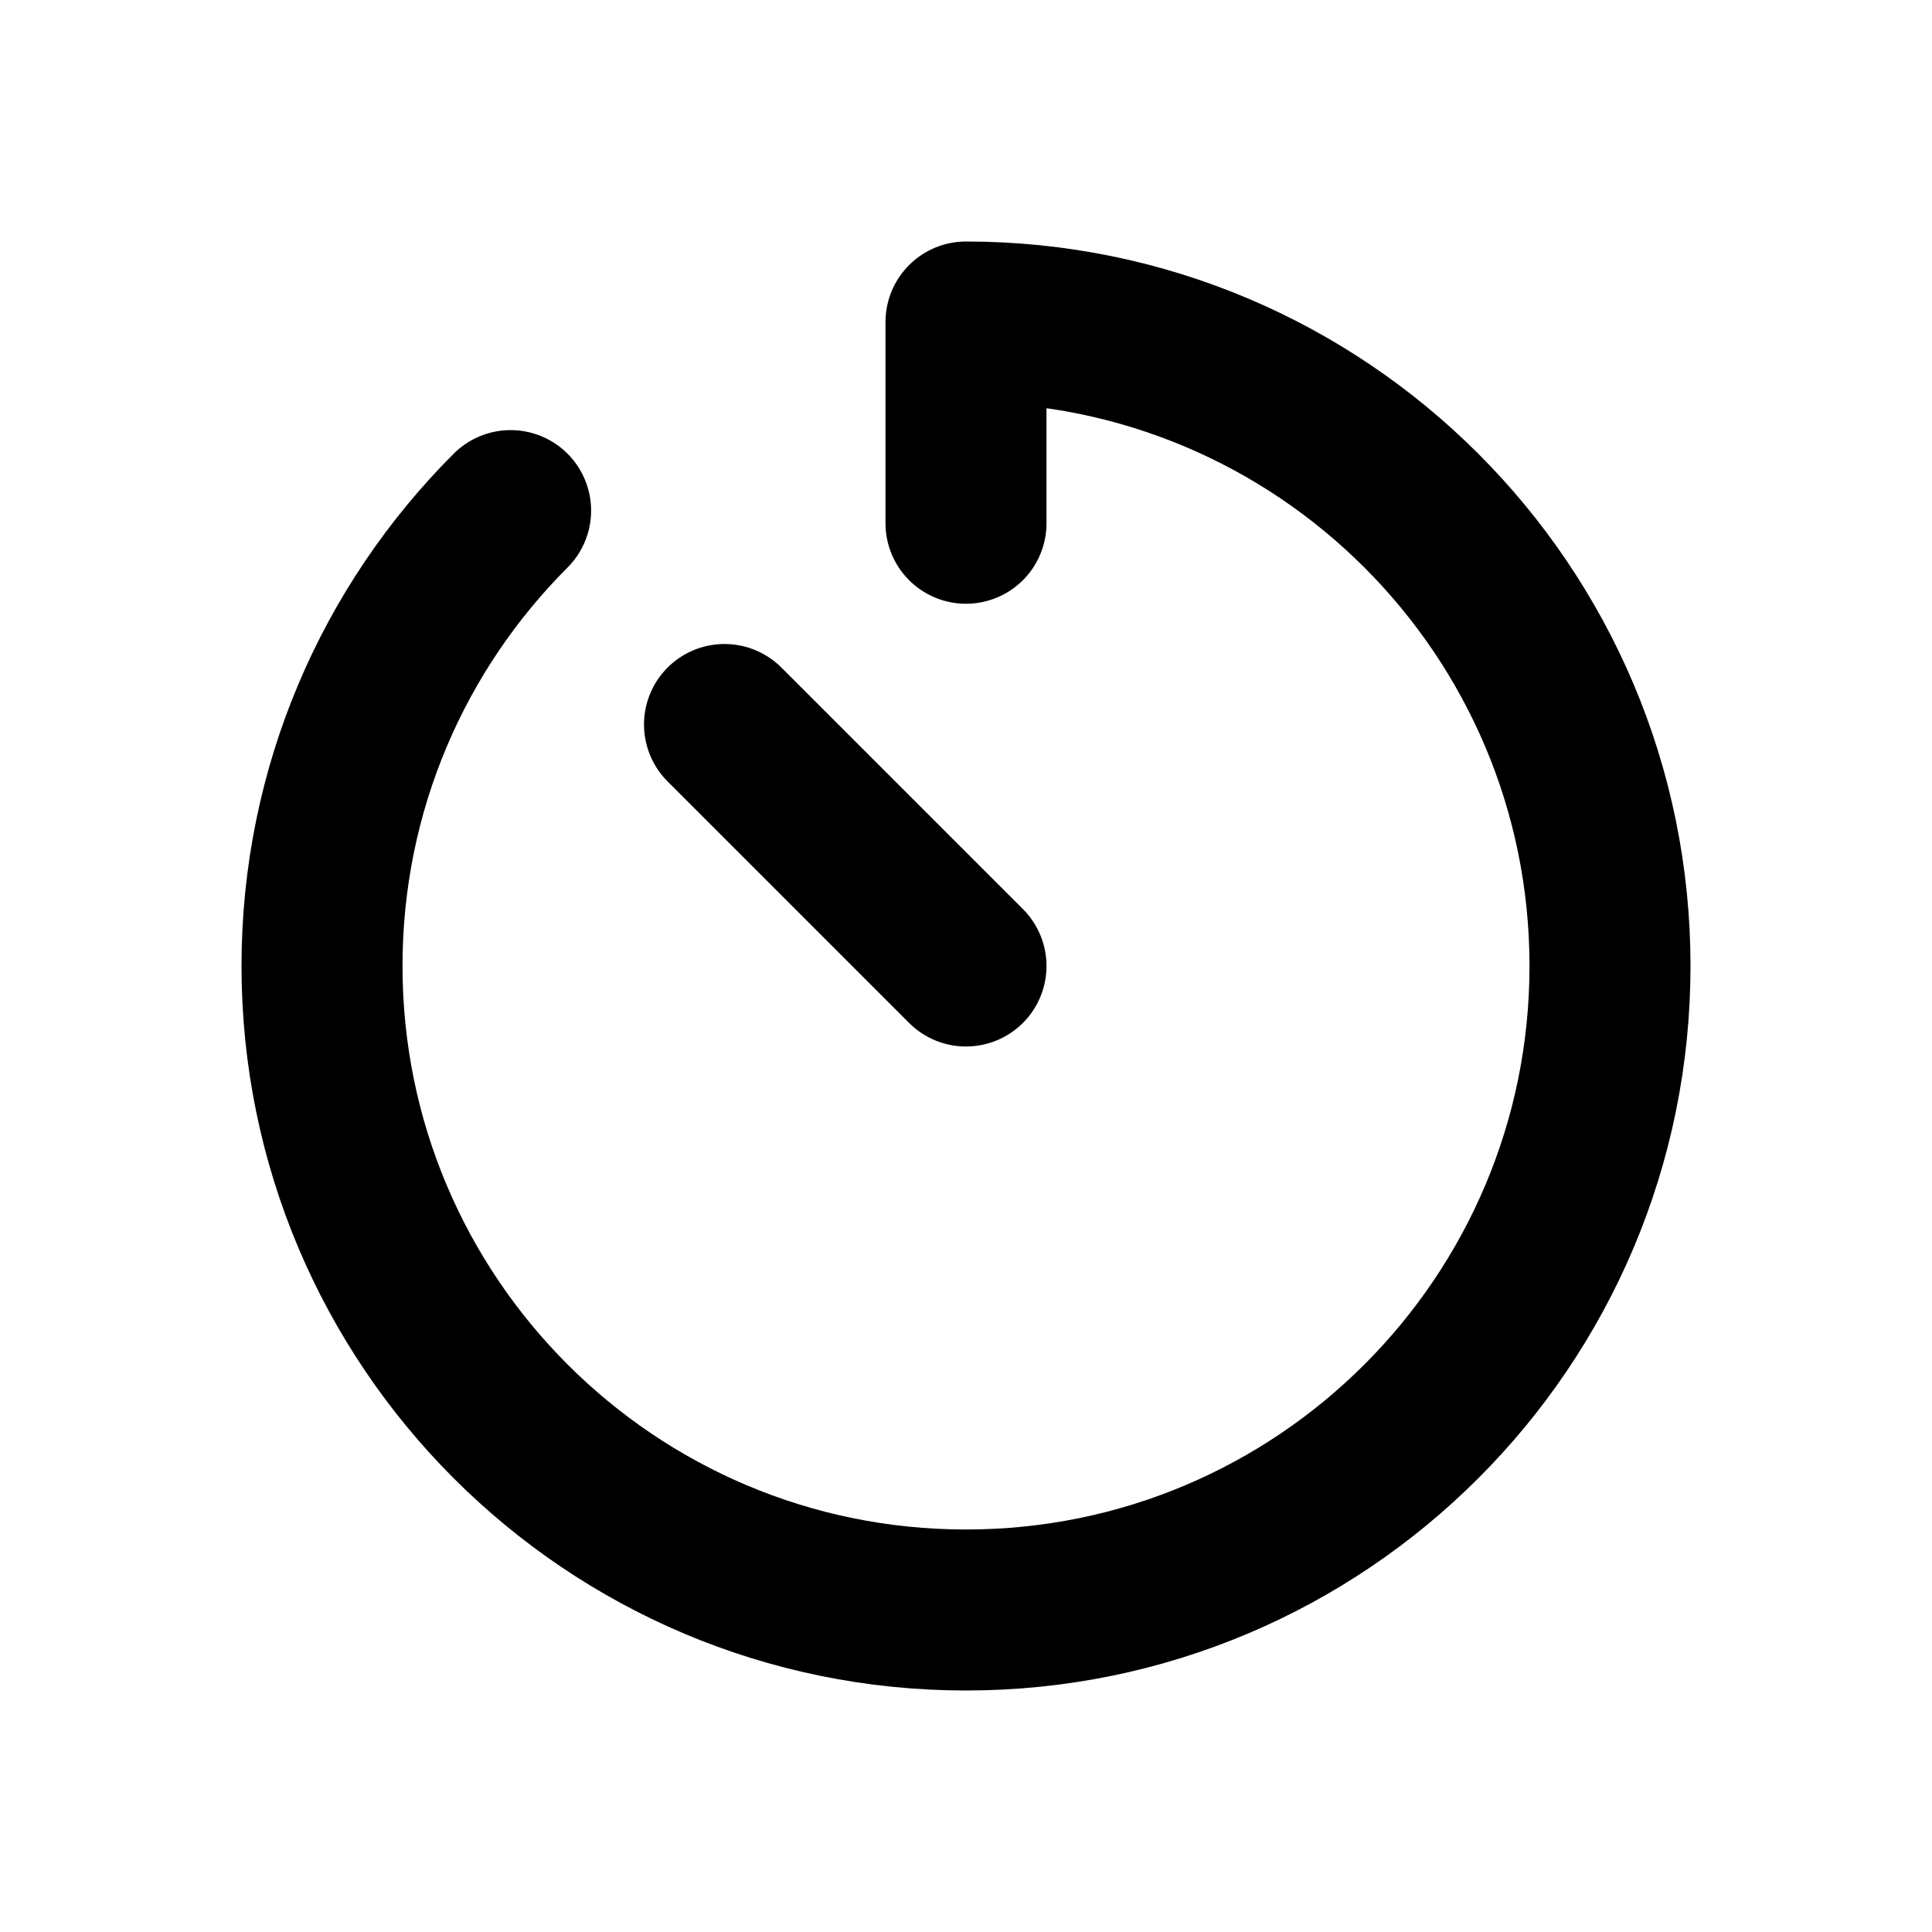
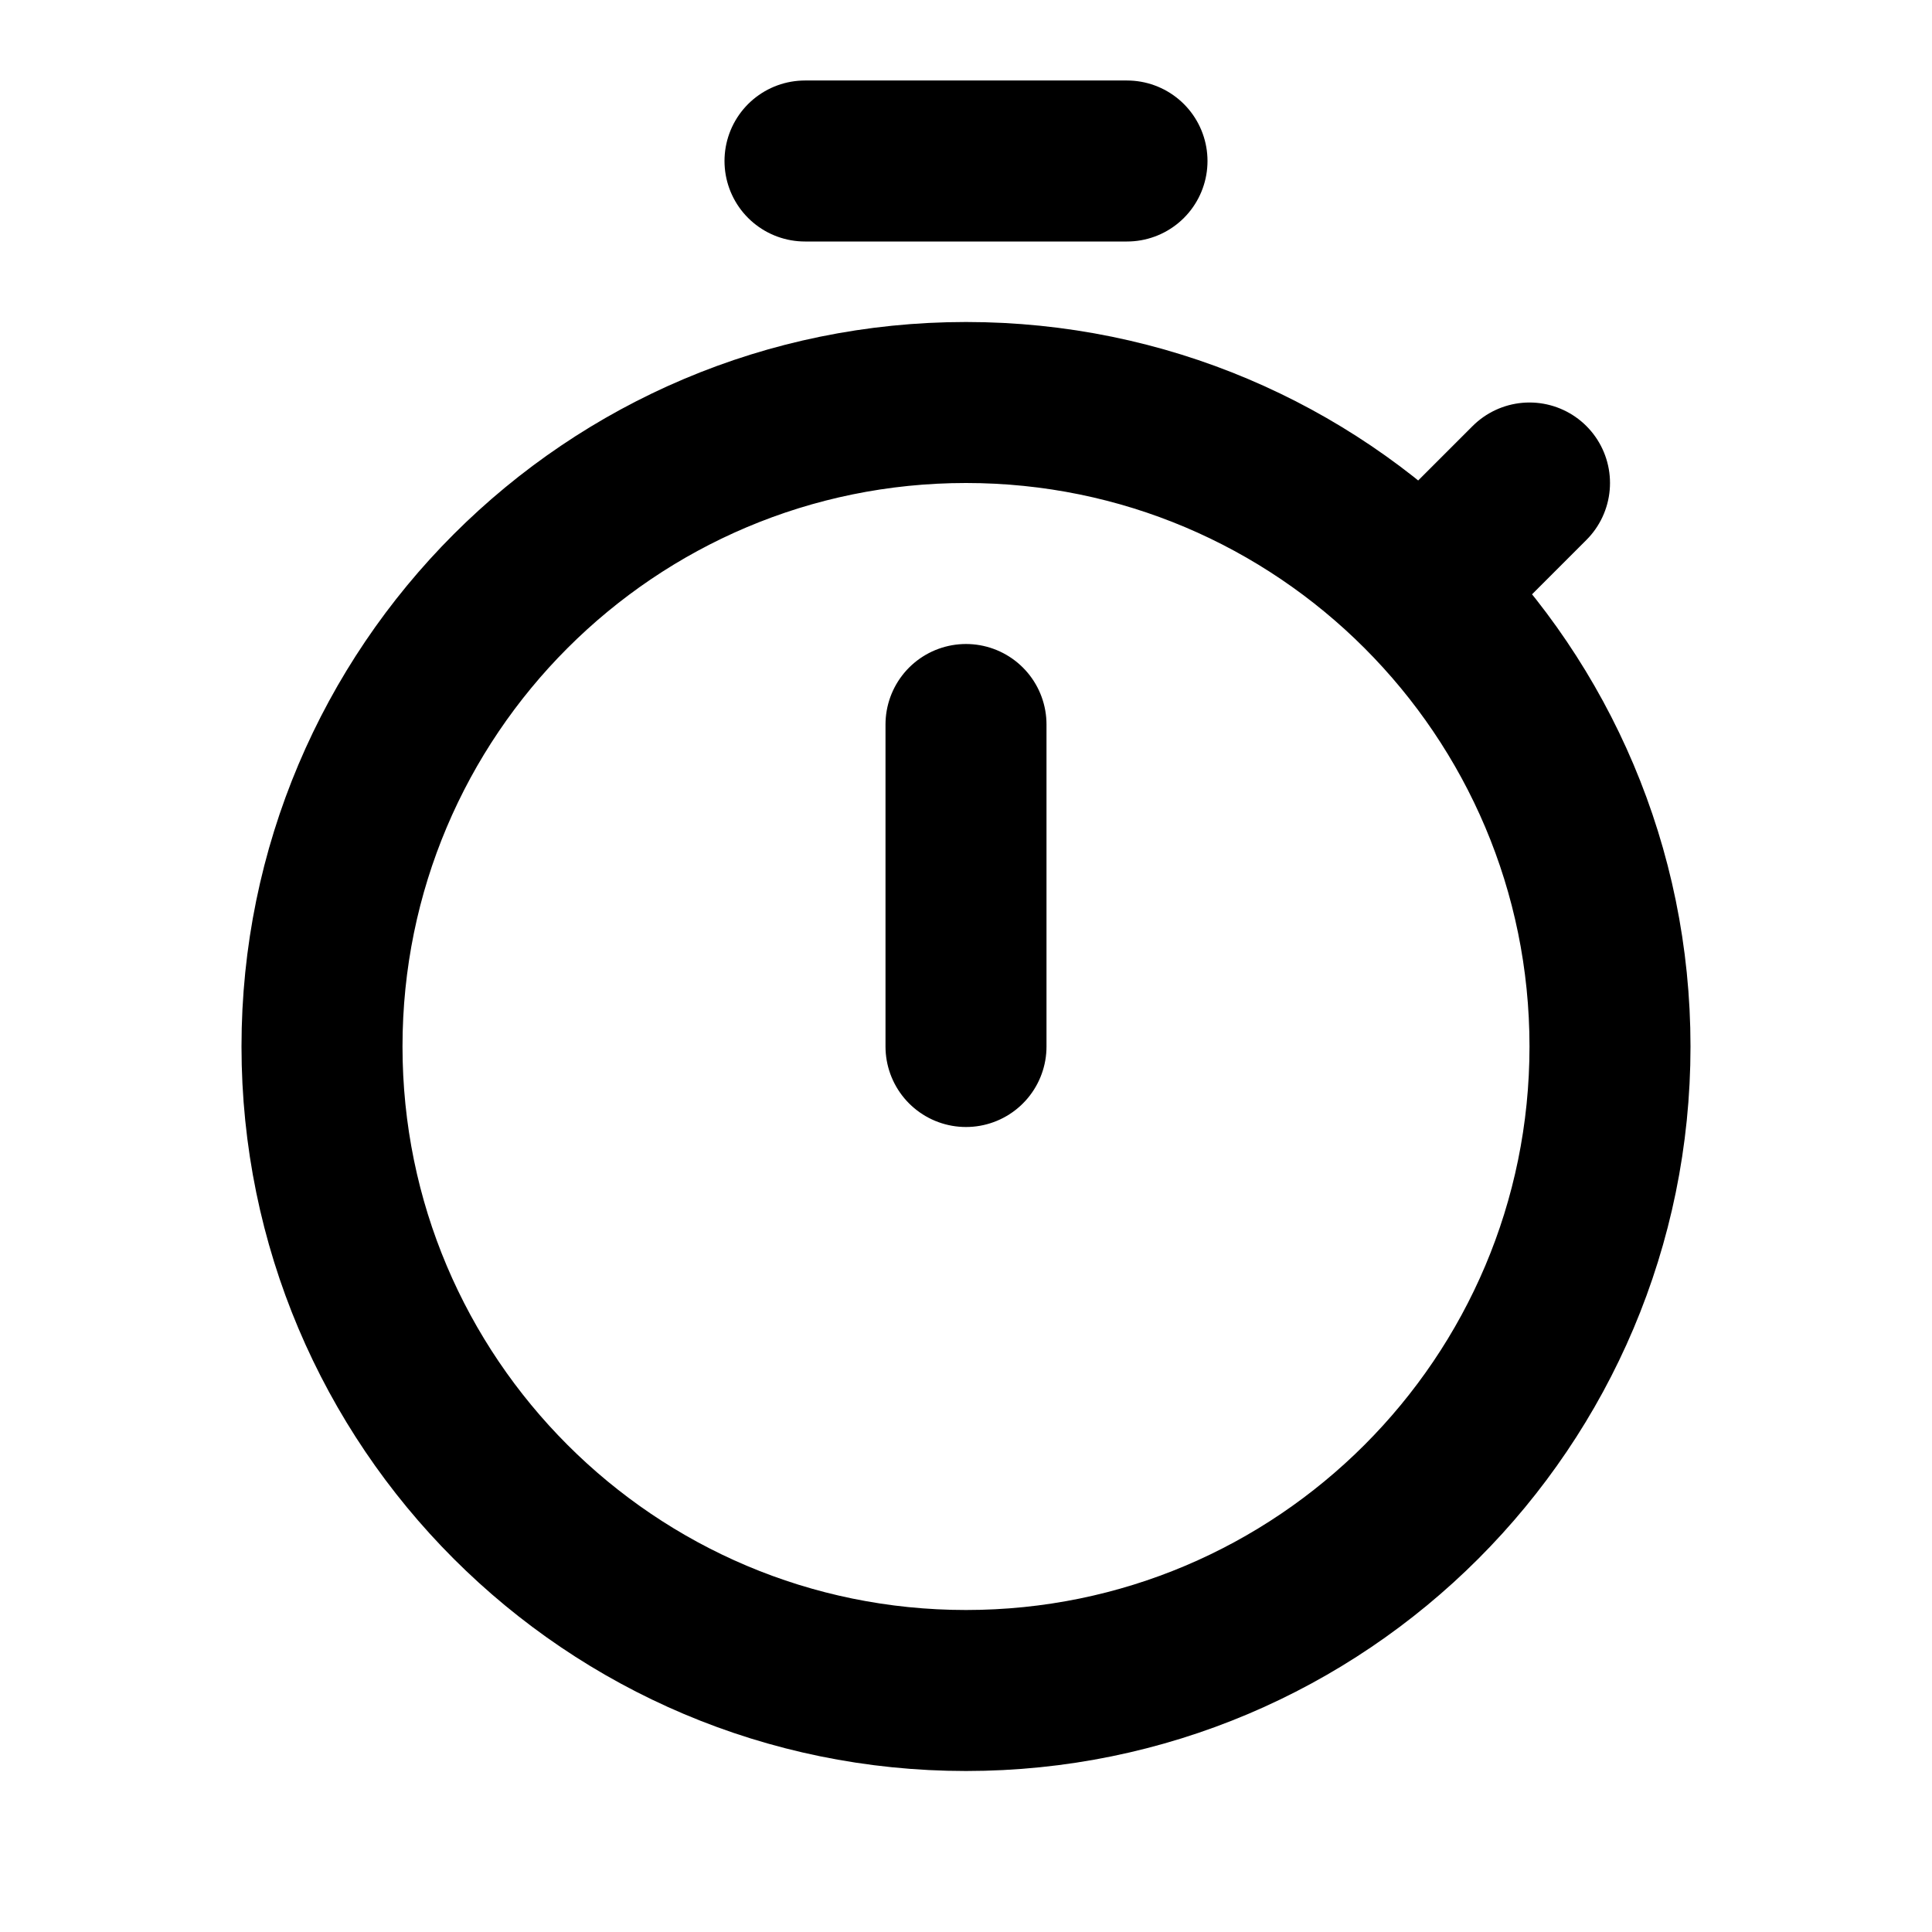
<svg xmlns="http://www.w3.org/2000/svg" width="24" height="24" viewBox="0 0 24 24" fill="none">
-   <path d="M12 6.5V4C16.418 4 20 7.582 20 12C20 16.418 16.418 20 12 20C7.582 20 4 16.418 4 12C4 9.791 4.895 7.791 6.343 6.343M12 12L9 9" stroke="black" stroke-width="2" stroke-linecap="round" stroke-linejoin="round" />
+   <path d="M12 9V13M10 2H14M17.657 7.343L19 6M12 21C16.418 21 20 17.418 20 13C20 8.582 16.418 5 12 5C7.582 5 4 8.582 4 13C4 17.418 7.582 21 12 21Z" stroke="black" stroke-width="2" stroke-linecap="round" stroke-linejoin="round" />
</svg>
